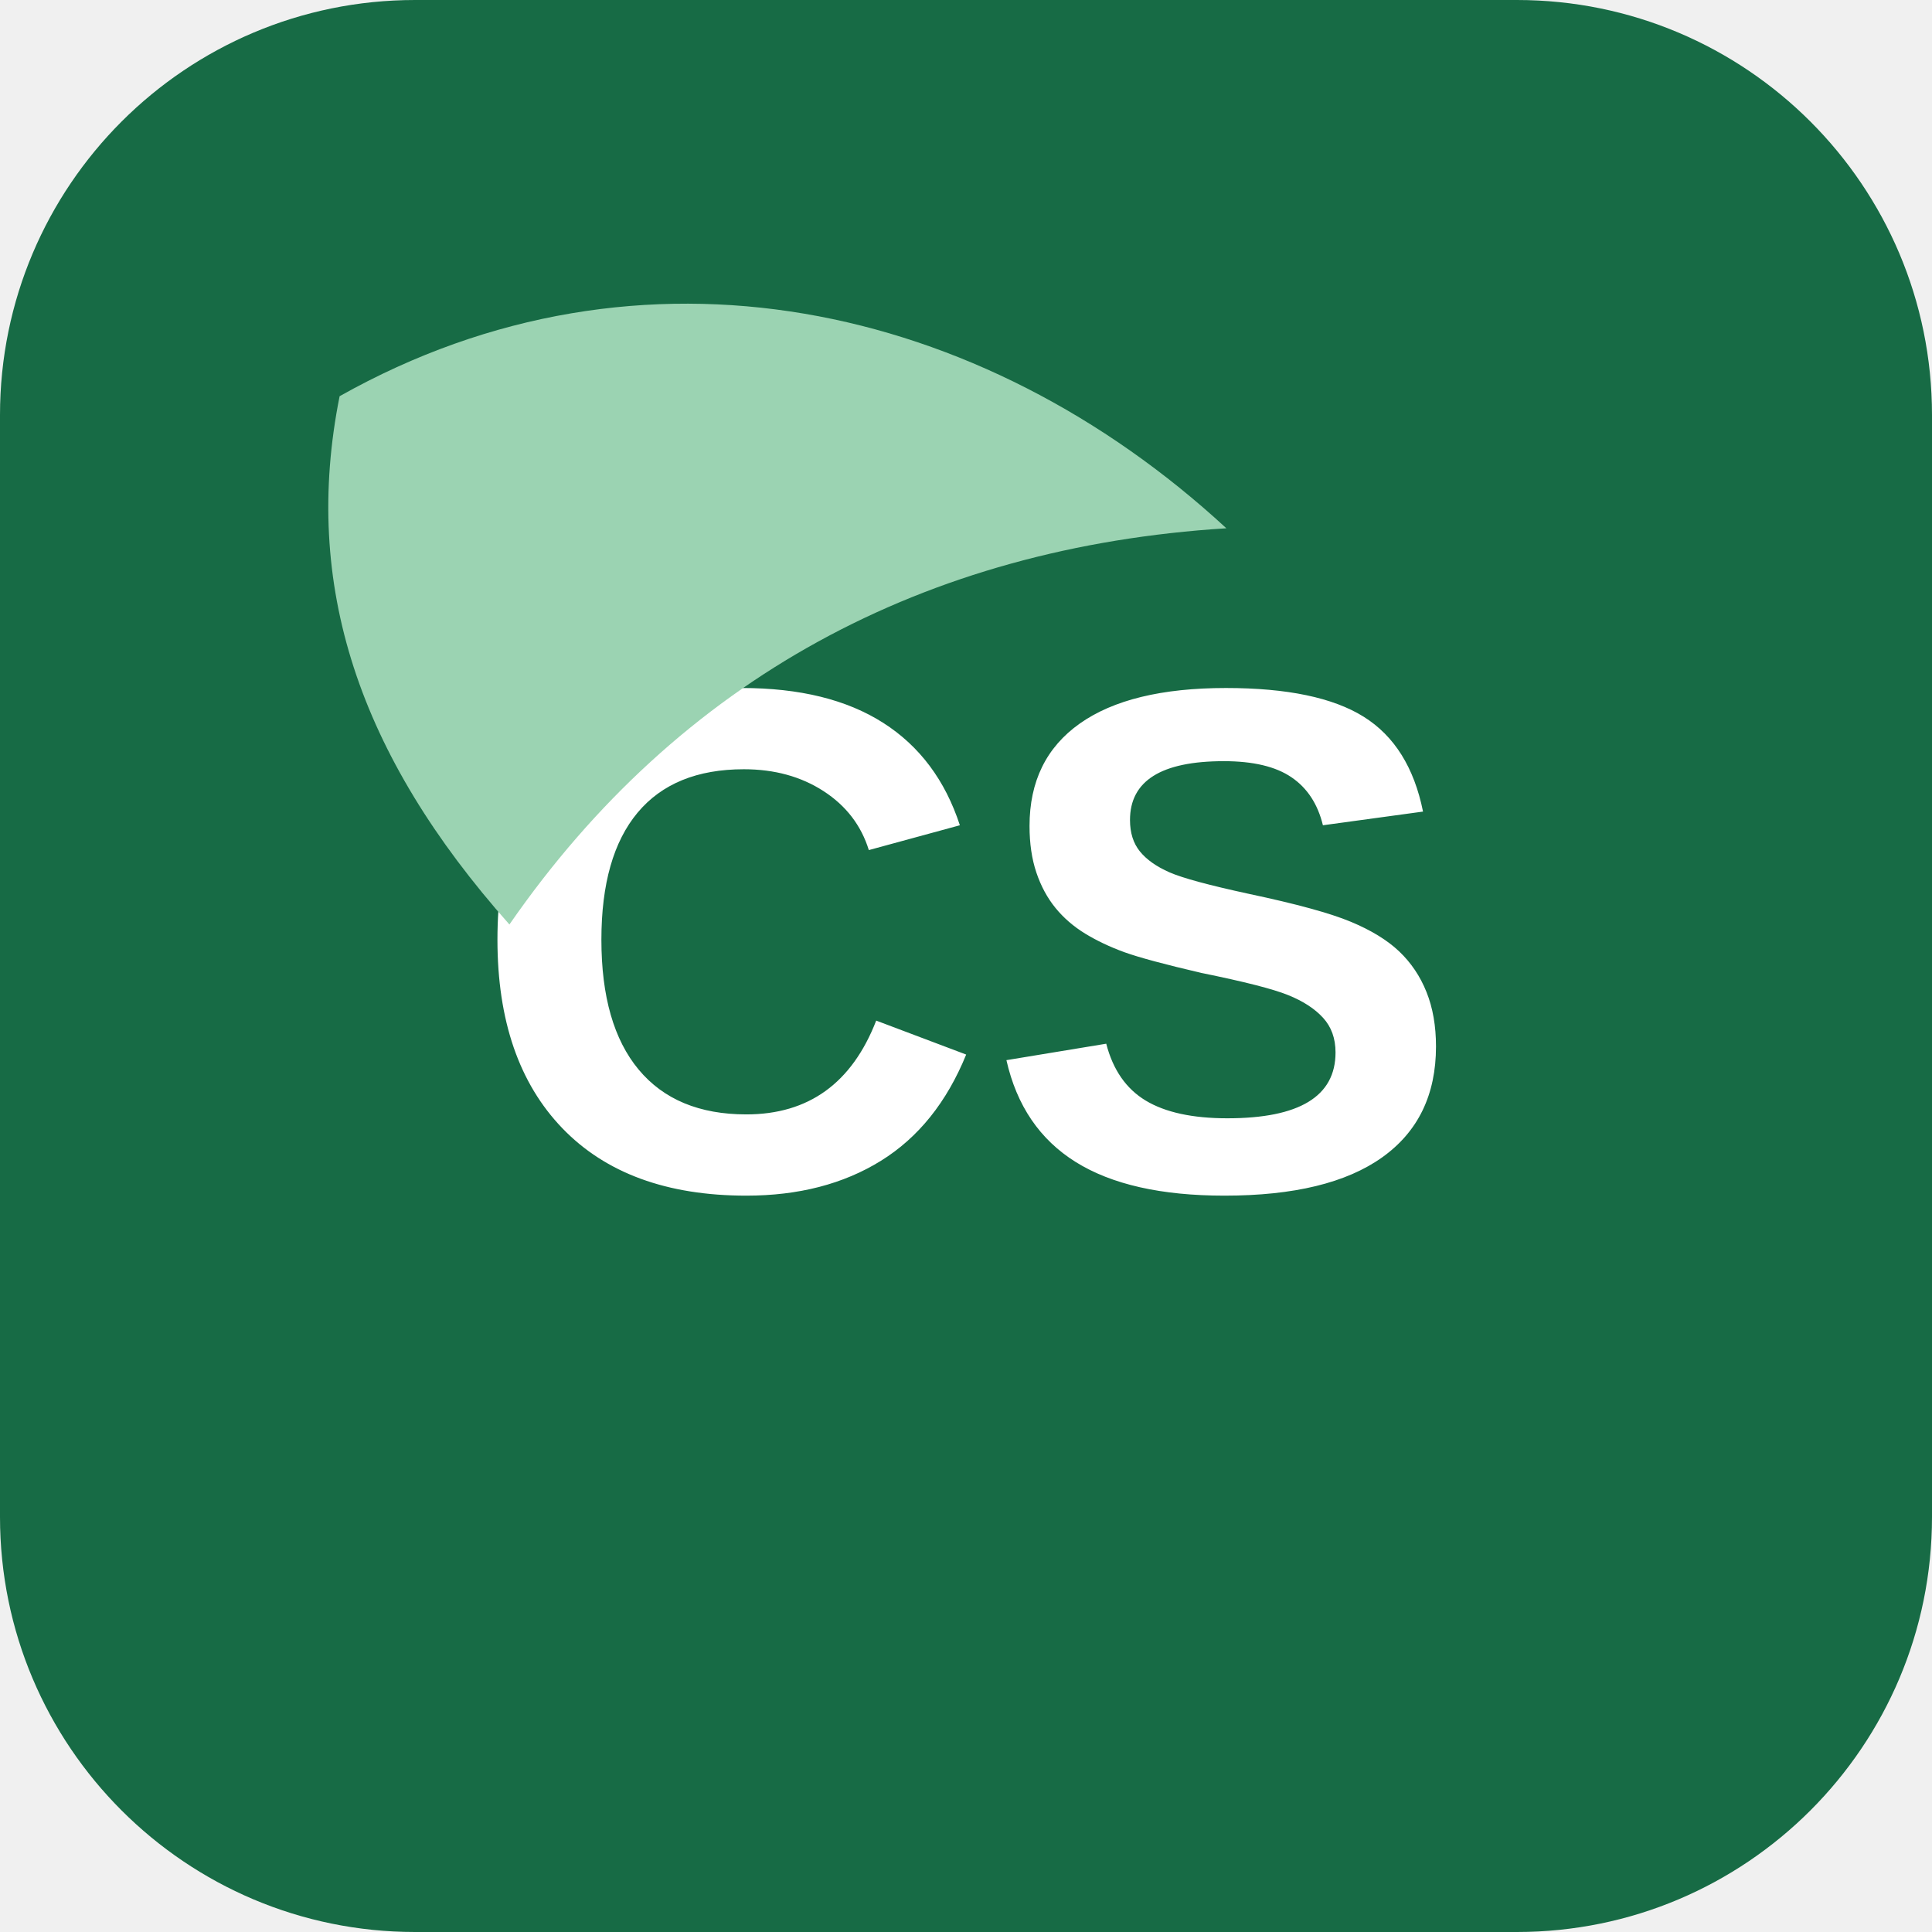
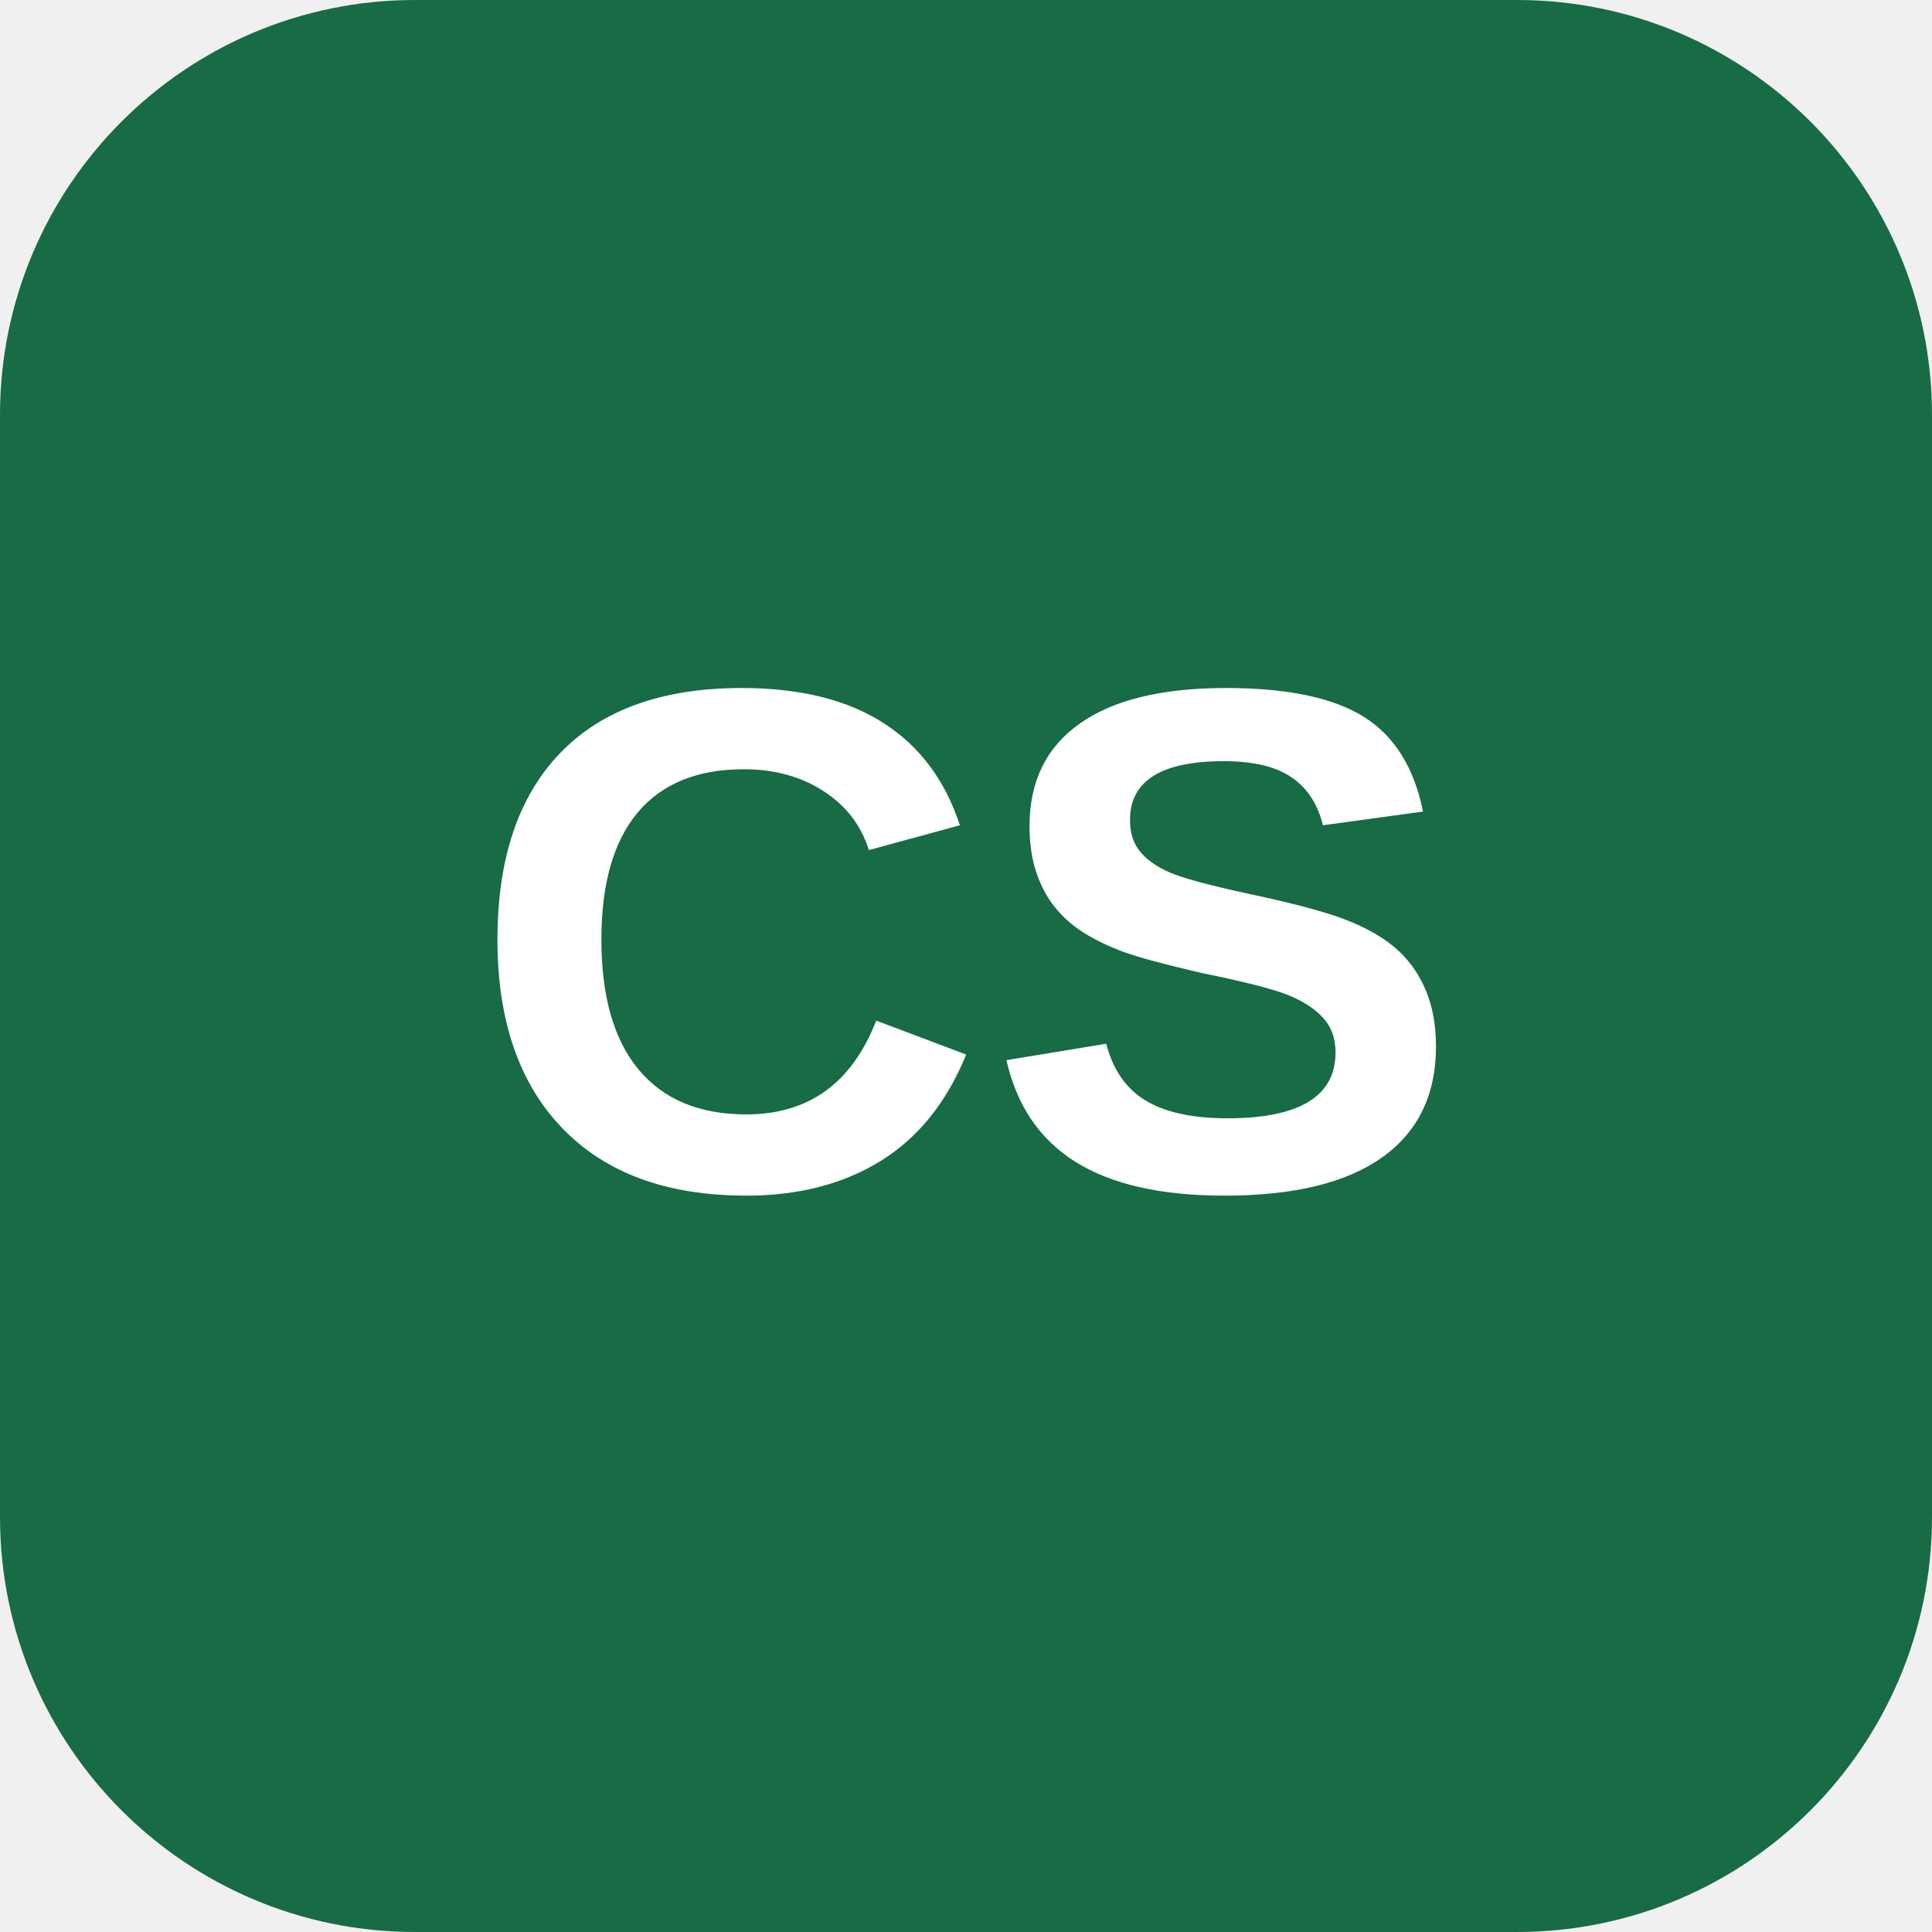
<svg xmlns="http://www.w3.org/2000/svg" viewBox="0 0 512 512">
  <rect width="512" height="512" rx="110" fill="#176b45" />
-   <text x="256" y="315" text-anchor="middle" font-family="Arial,sans-serif" font-size="190" font-weight="800" fill="white">CS</text>
-   <path d="M90 105c80-45 170-25 235 35-80 5-145 40-190 105-40-45-55-90-45-140z" fill="#9bd3b2" />
+   <text x="256" y="315" text-anchor="middle" font-family="Arial" font-size="190" font-weight="800" fill="white">CS</text>
</svg>
